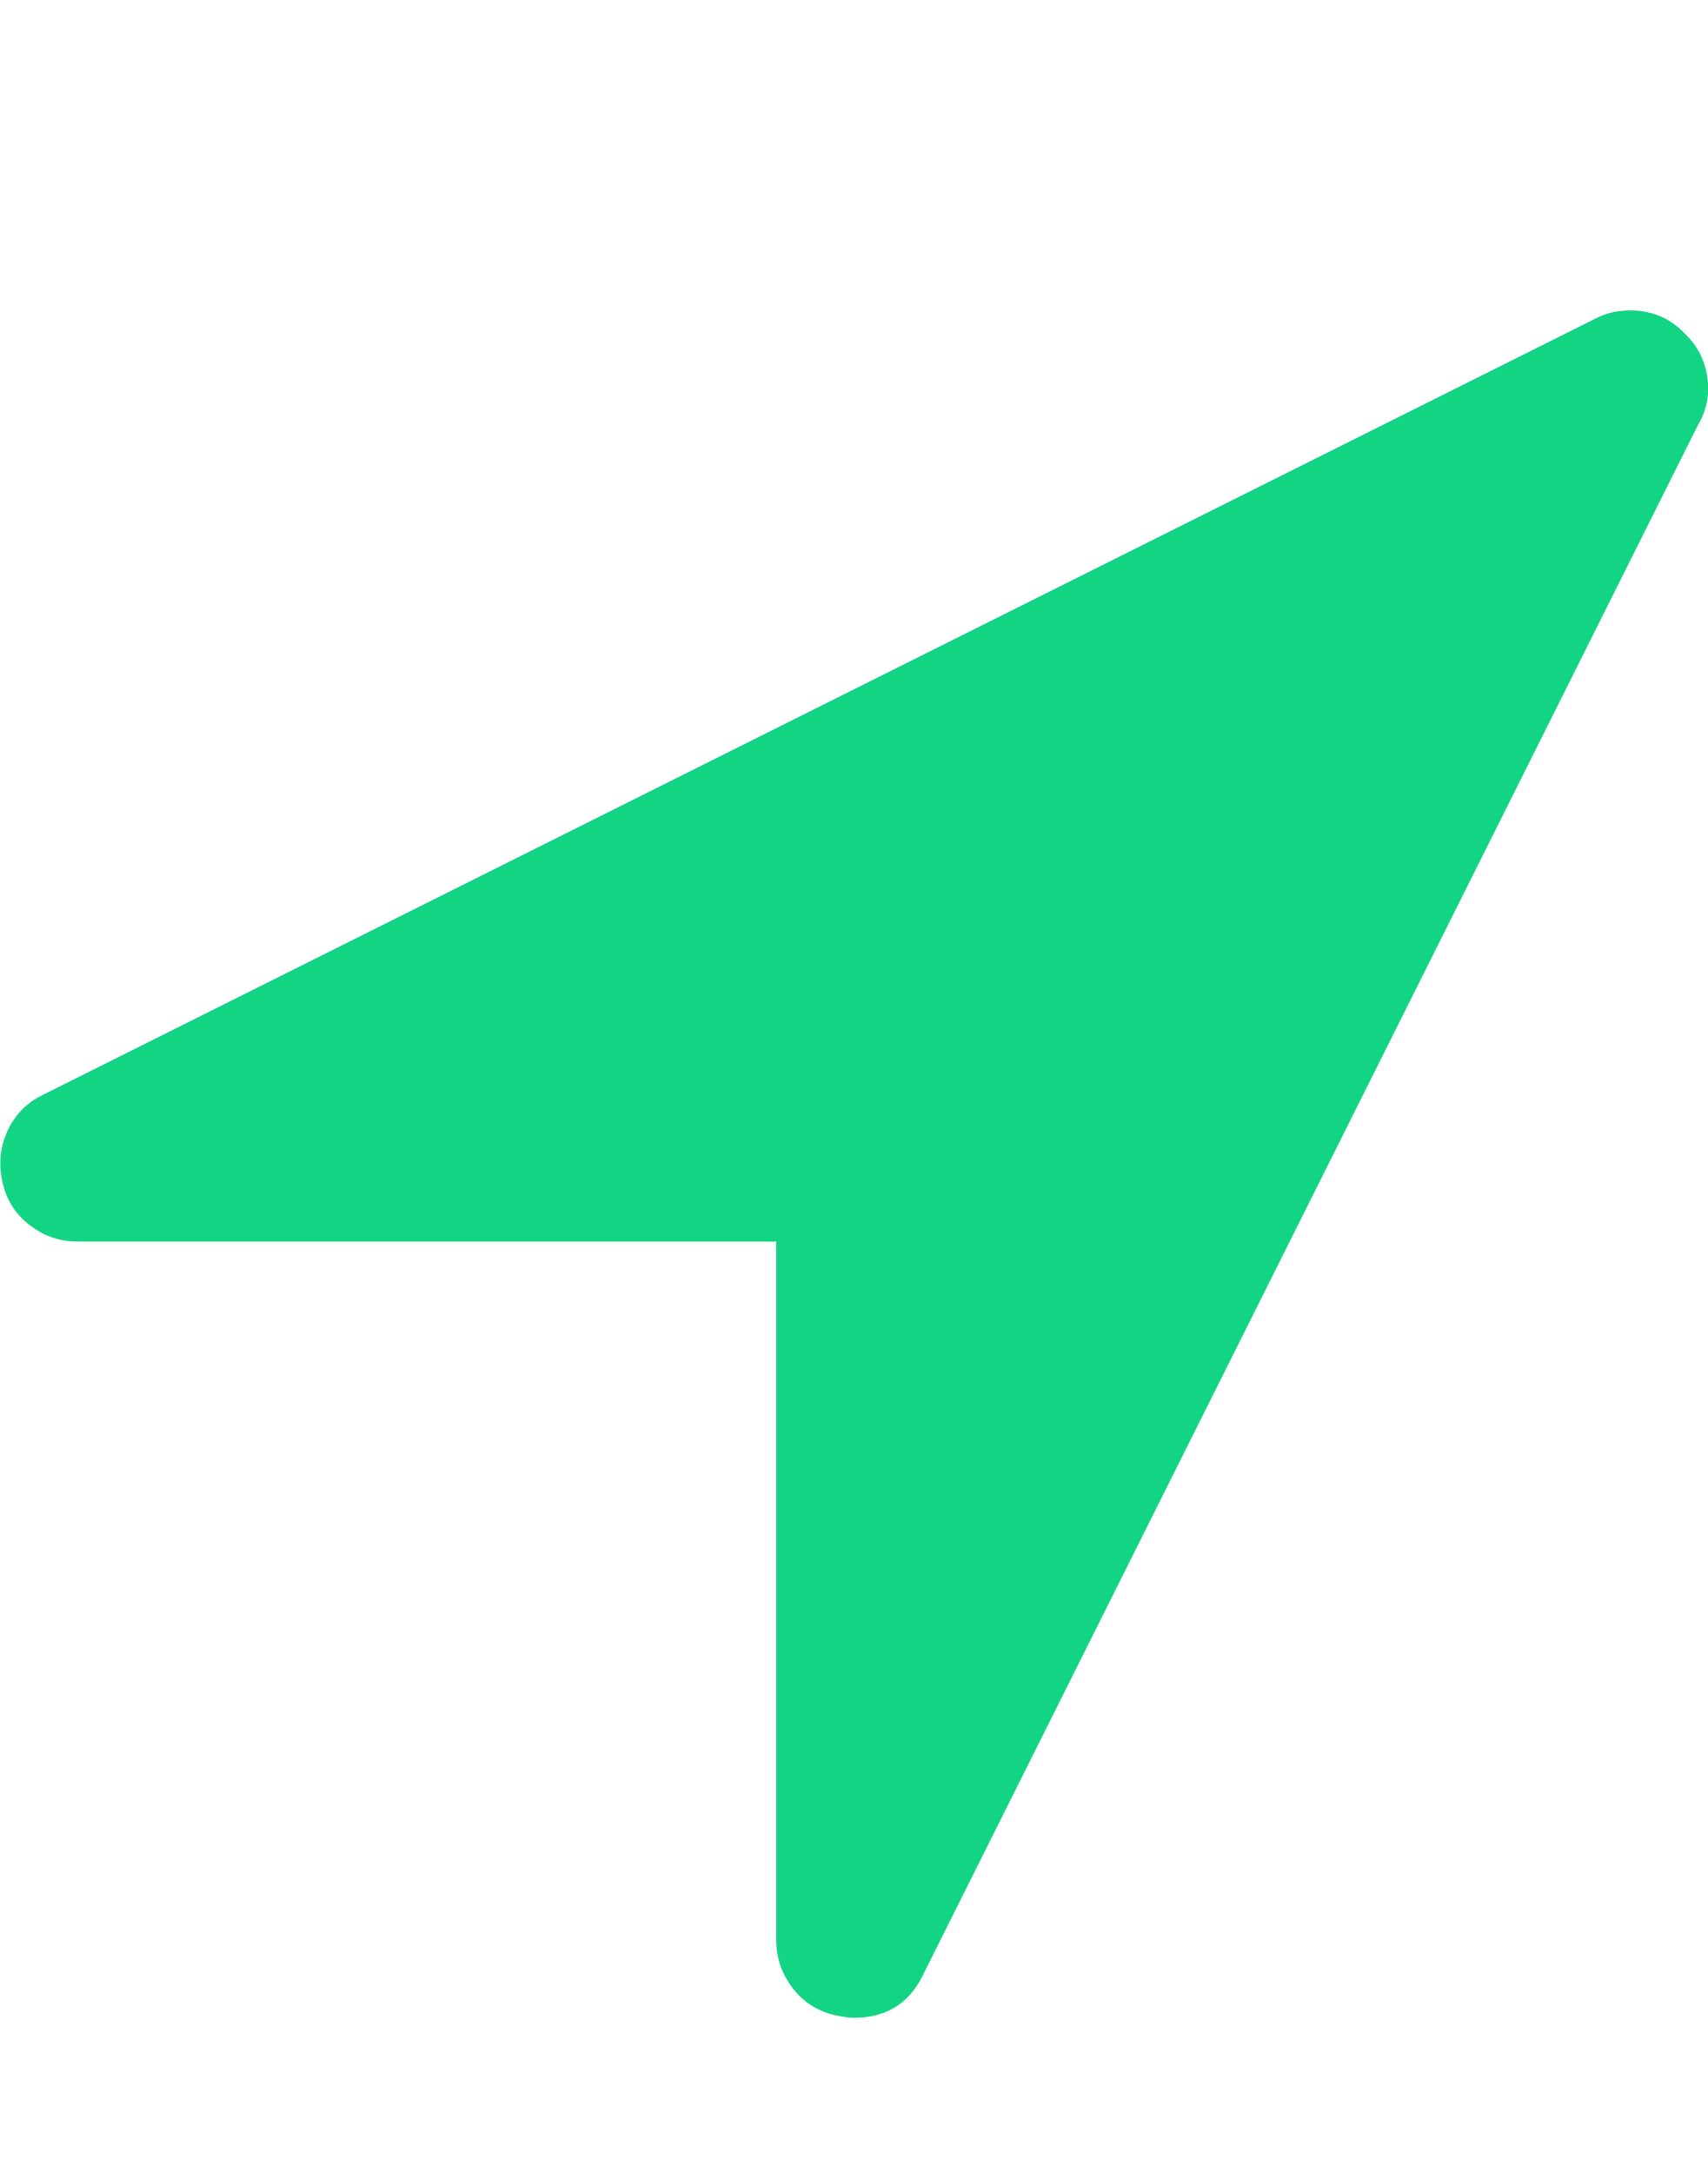
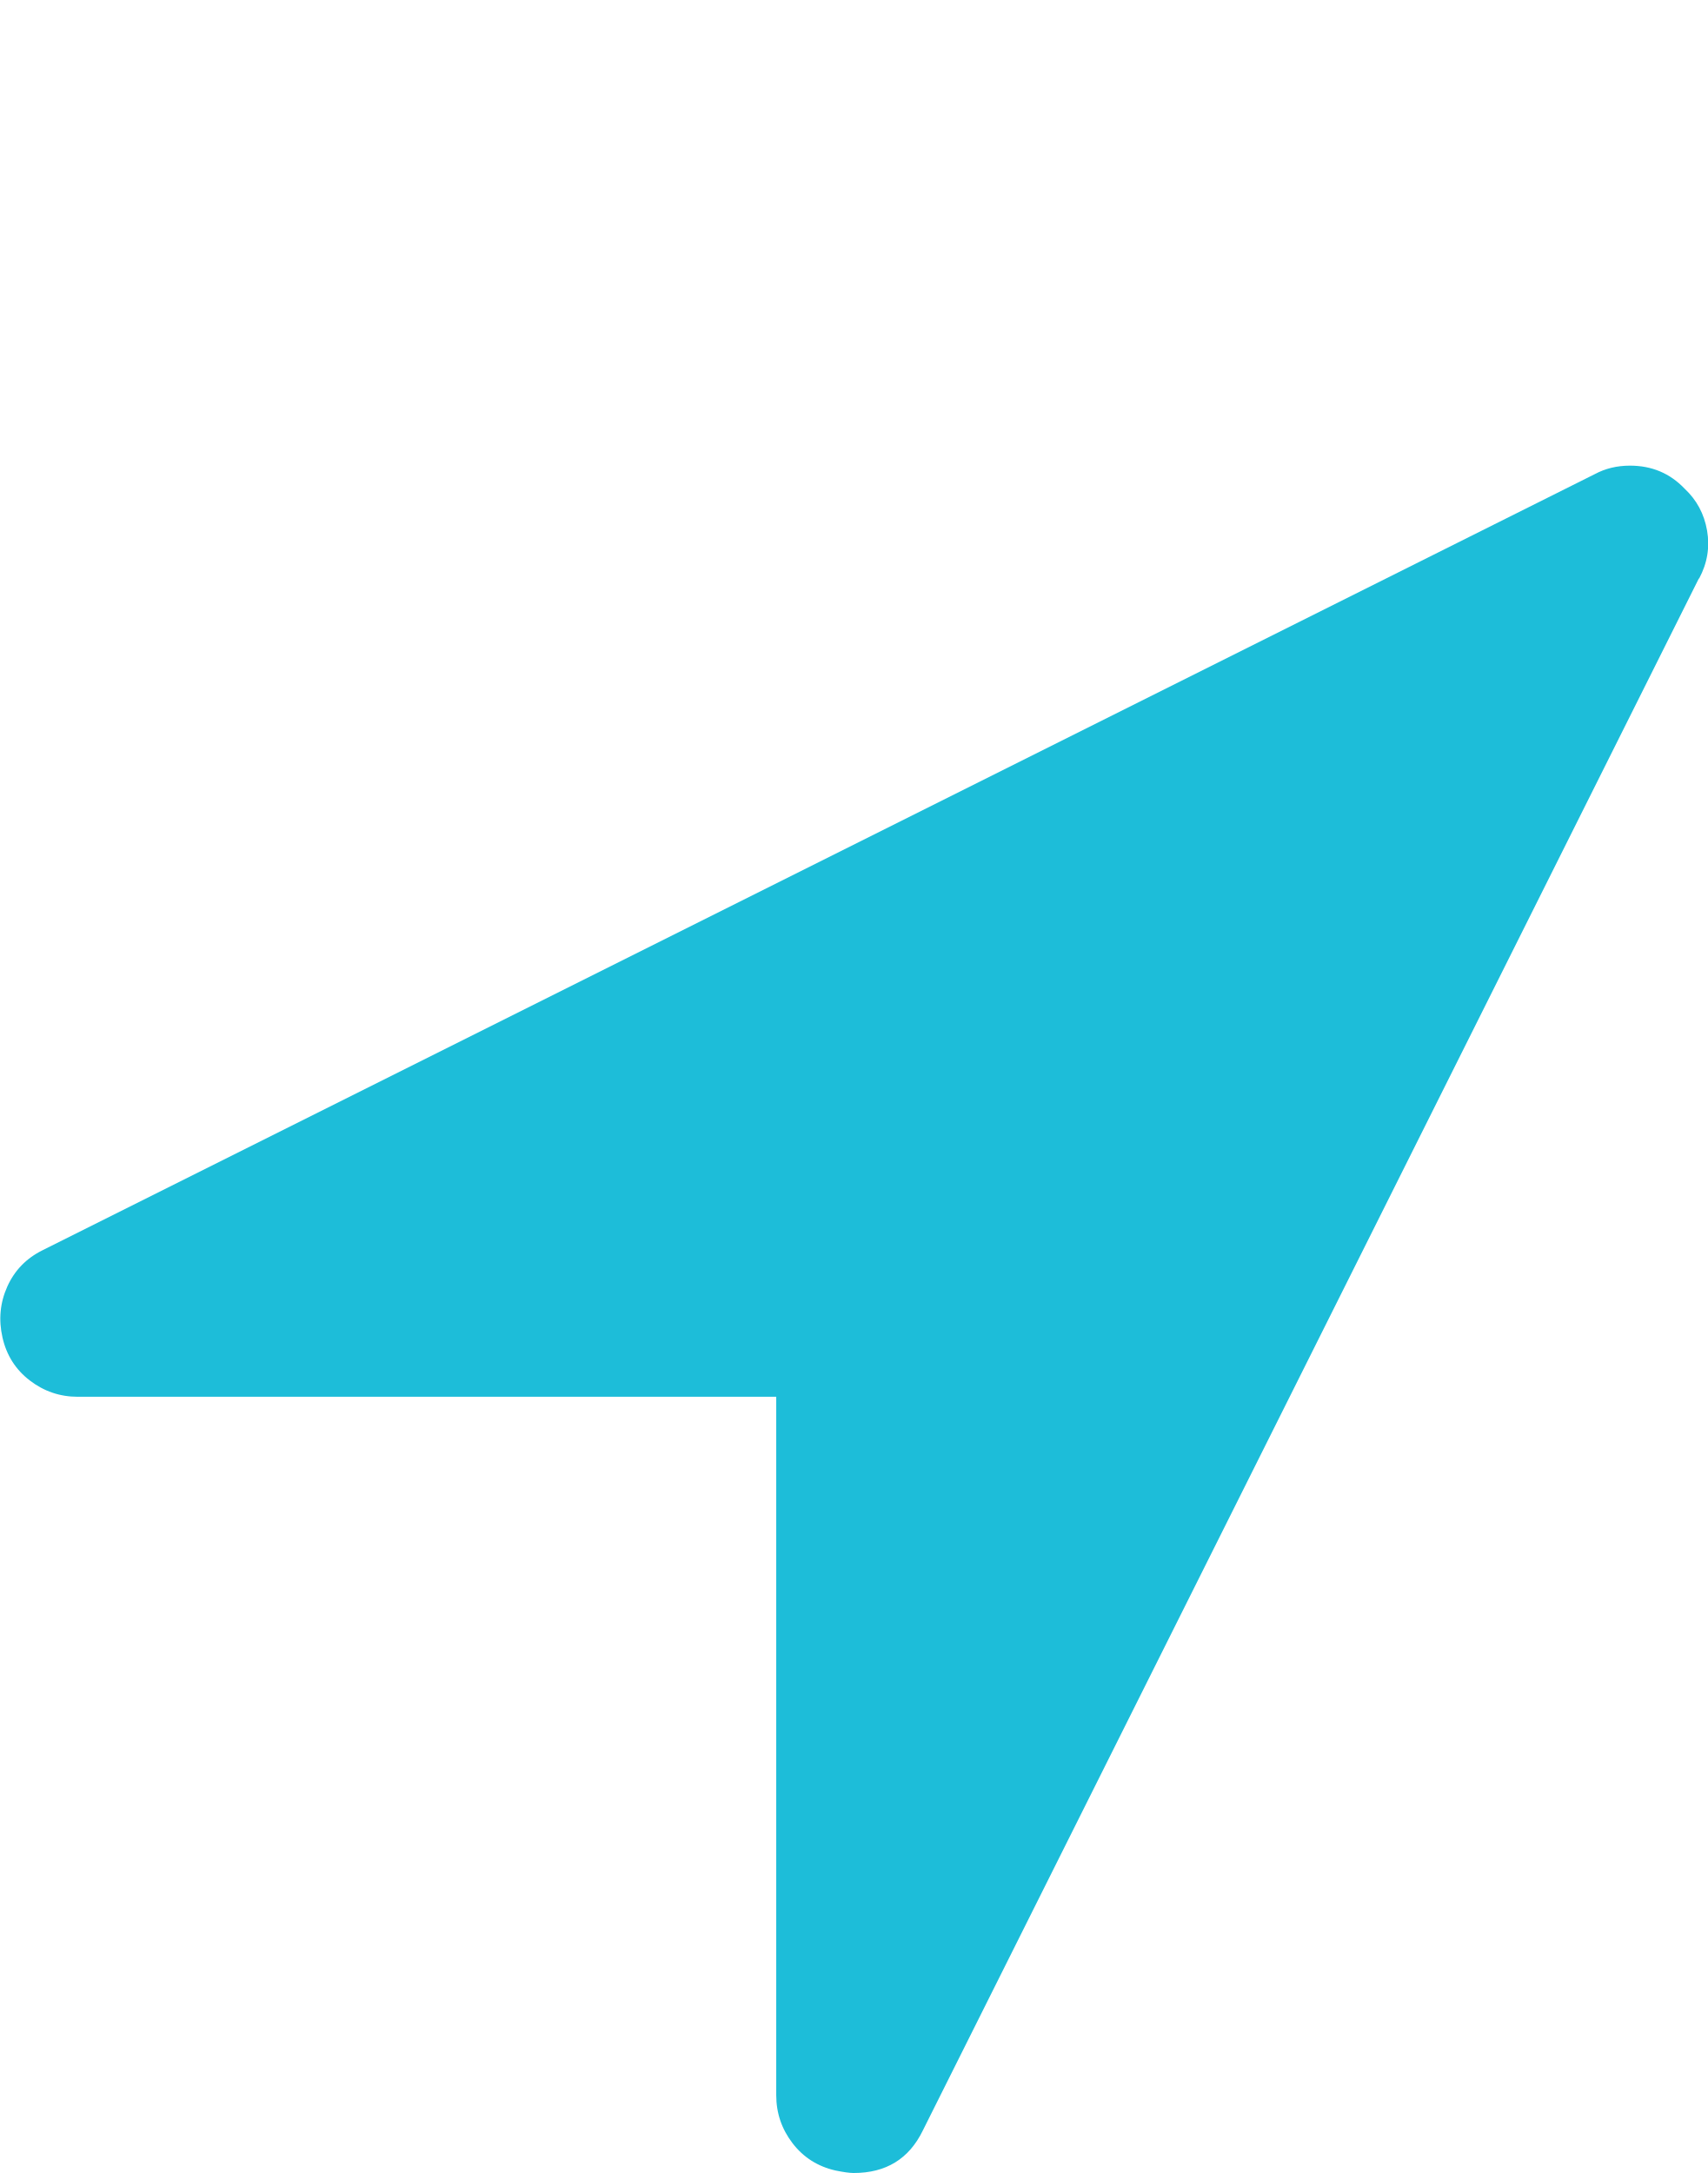
- <svg xmlns="http://www.w3.org/2000/svg" version="1.1" width="11" height="14" viewBox="0 0 11 14">
-   <path fill="#12d584" d="M10.945 2.727l-5 10q-0.133 0.273-0.445 0.273-0.039 0-0.117-0.016-0.172-0.039-0.277-0.176t-0.105-0.309v-4.5h-4.5q-0.172 0-0.309-0.105t-0.176-0.277 0.031-0.328 0.227-0.234l10-5q0.102-0.055 0.227-0.055 0.211 0 0.352 0.148 0.117 0.109 0.145 0.27t-0.051 0.309z" />
+ <svg xmlns="http://www.w3.org/2000/svg" version="1.1" width="11" height="14" viewBox="0 0 11 12">
+   <path fill="#1dbdd9" d="M10.945 2.727l-5 10q-0.133 0.273-0.445 0.273-0.039 0-0.117-0.016-0.172-0.039-0.277-0.176t-0.105-0.309v-4.5h-4.5q-0.172 0-0.309-0.105t-0.176-0.277 0.031-0.328 0.227-0.234l10-5q0.102-0.055 0.227-0.055 0.211 0 0.352 0.148 0.117 0.109 0.145 0.27t-0.051 0.309z" />
</svg>
